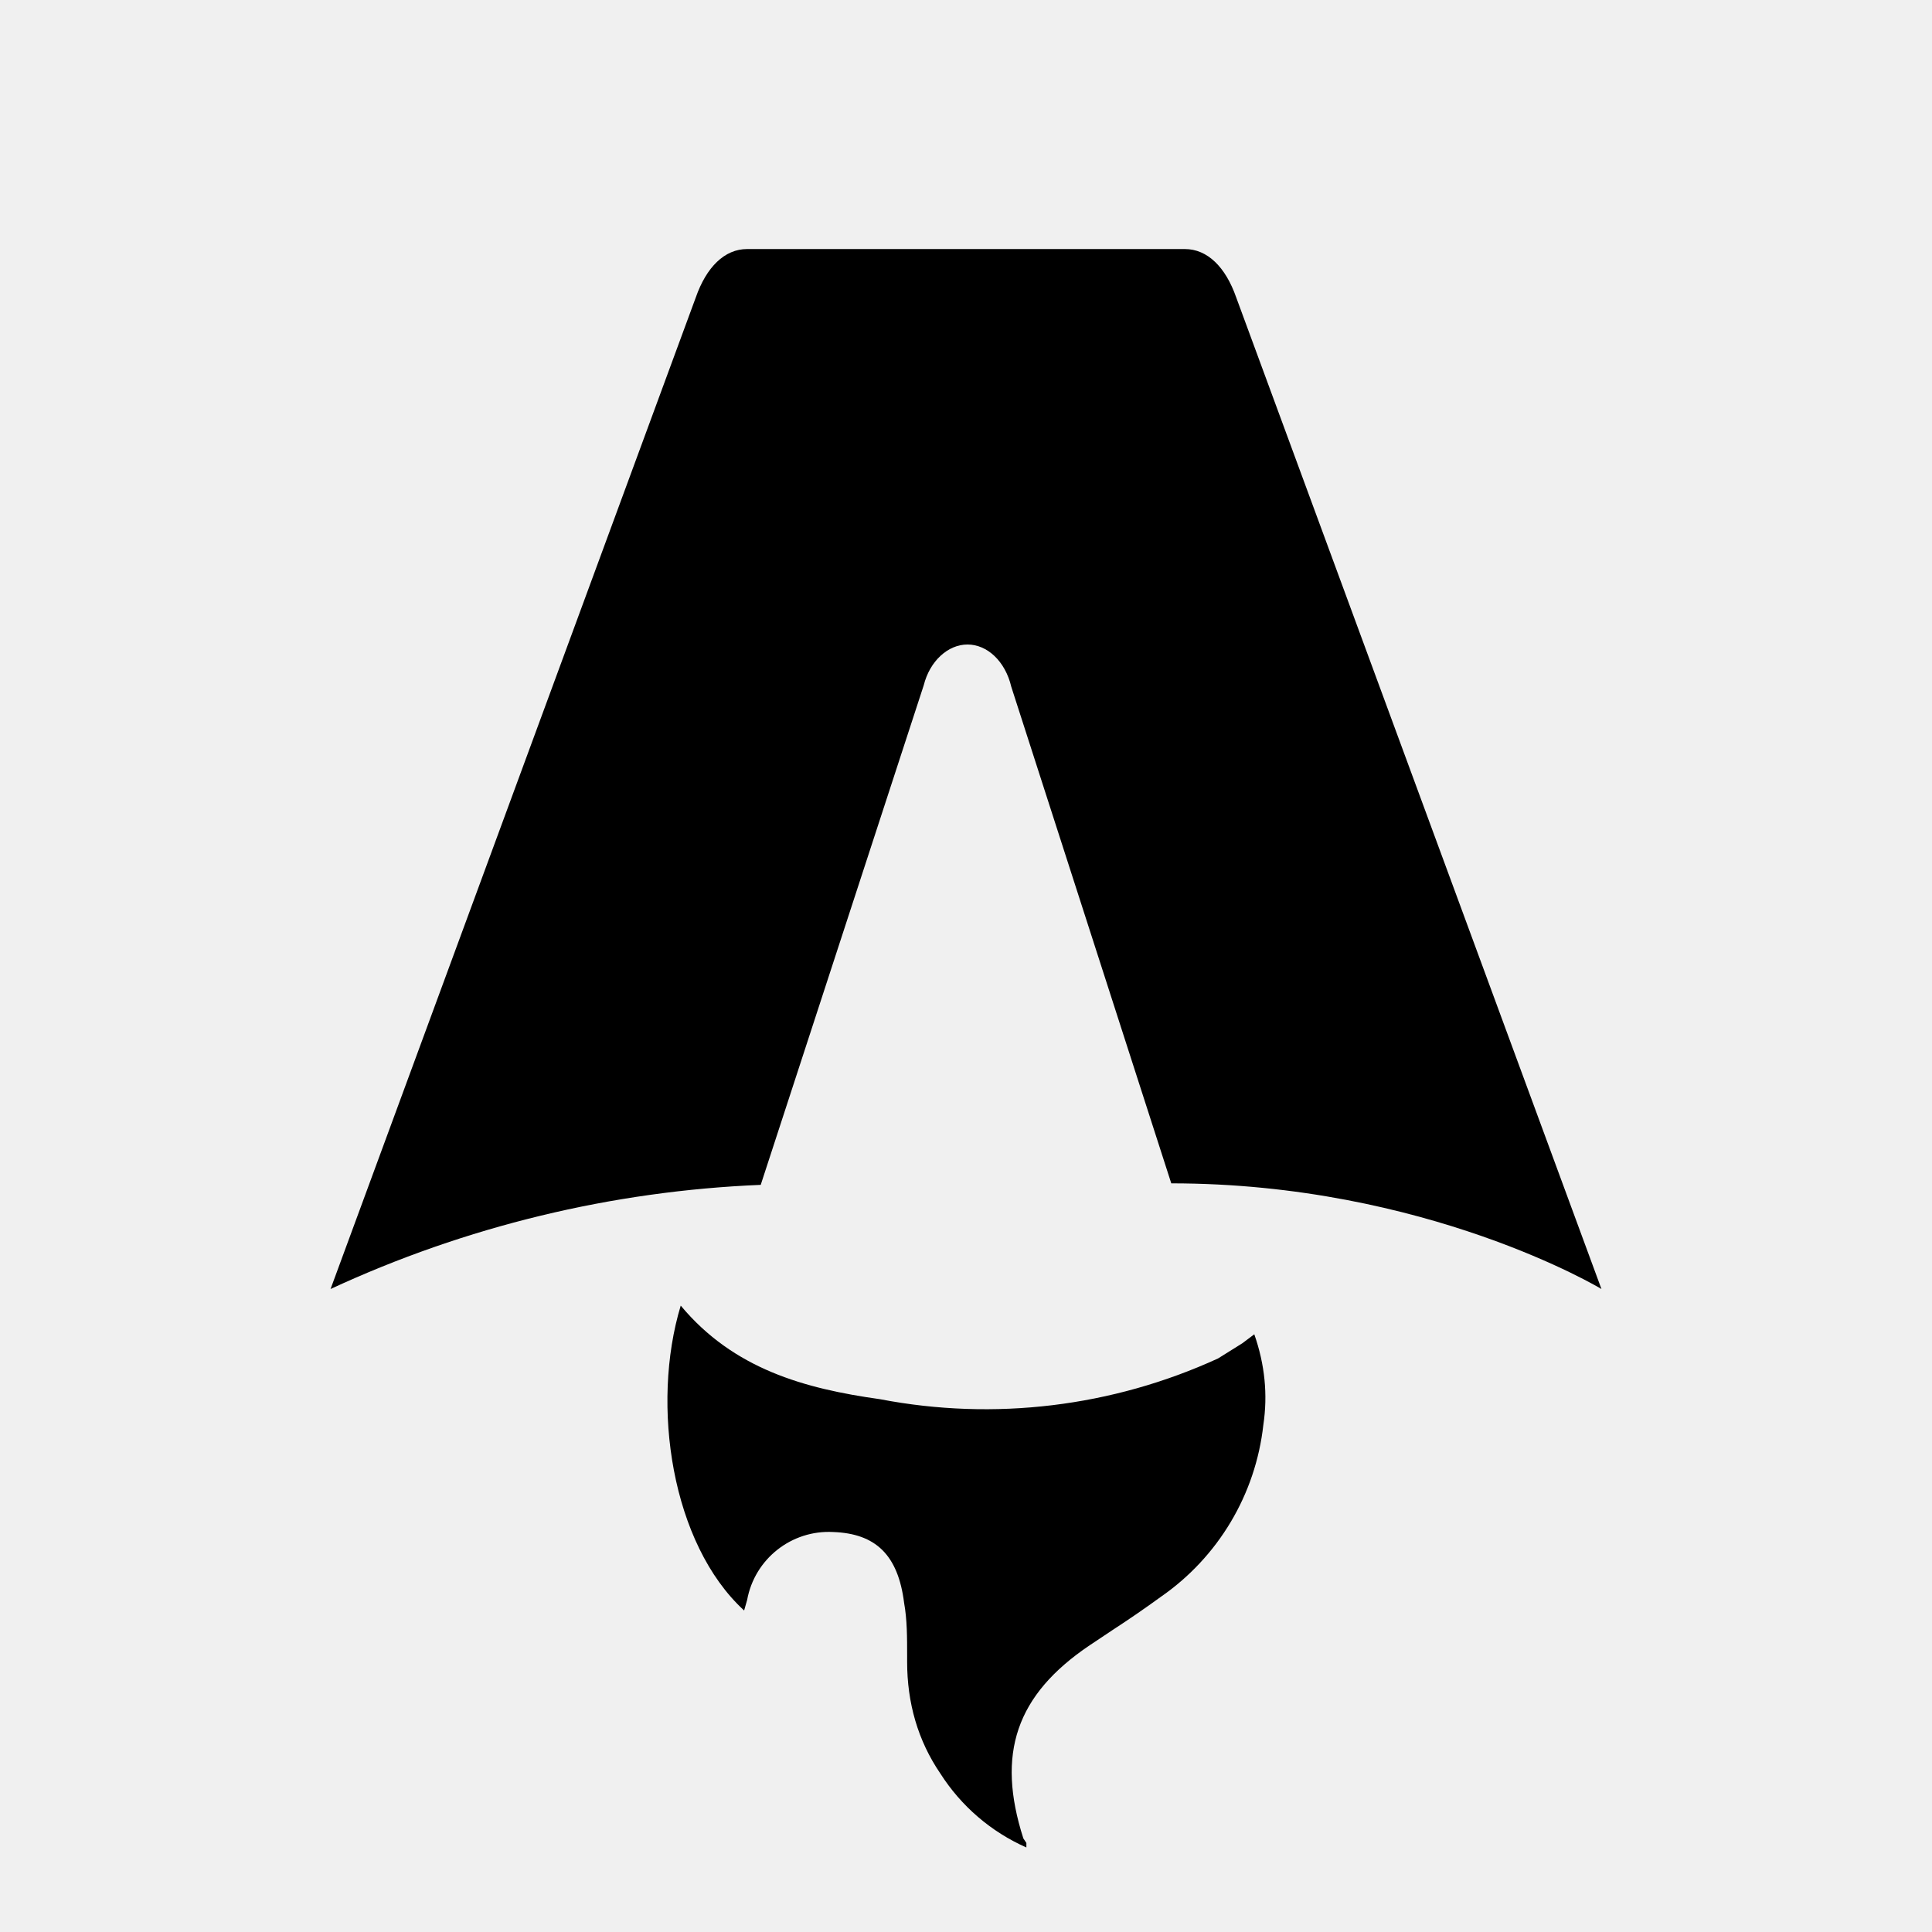
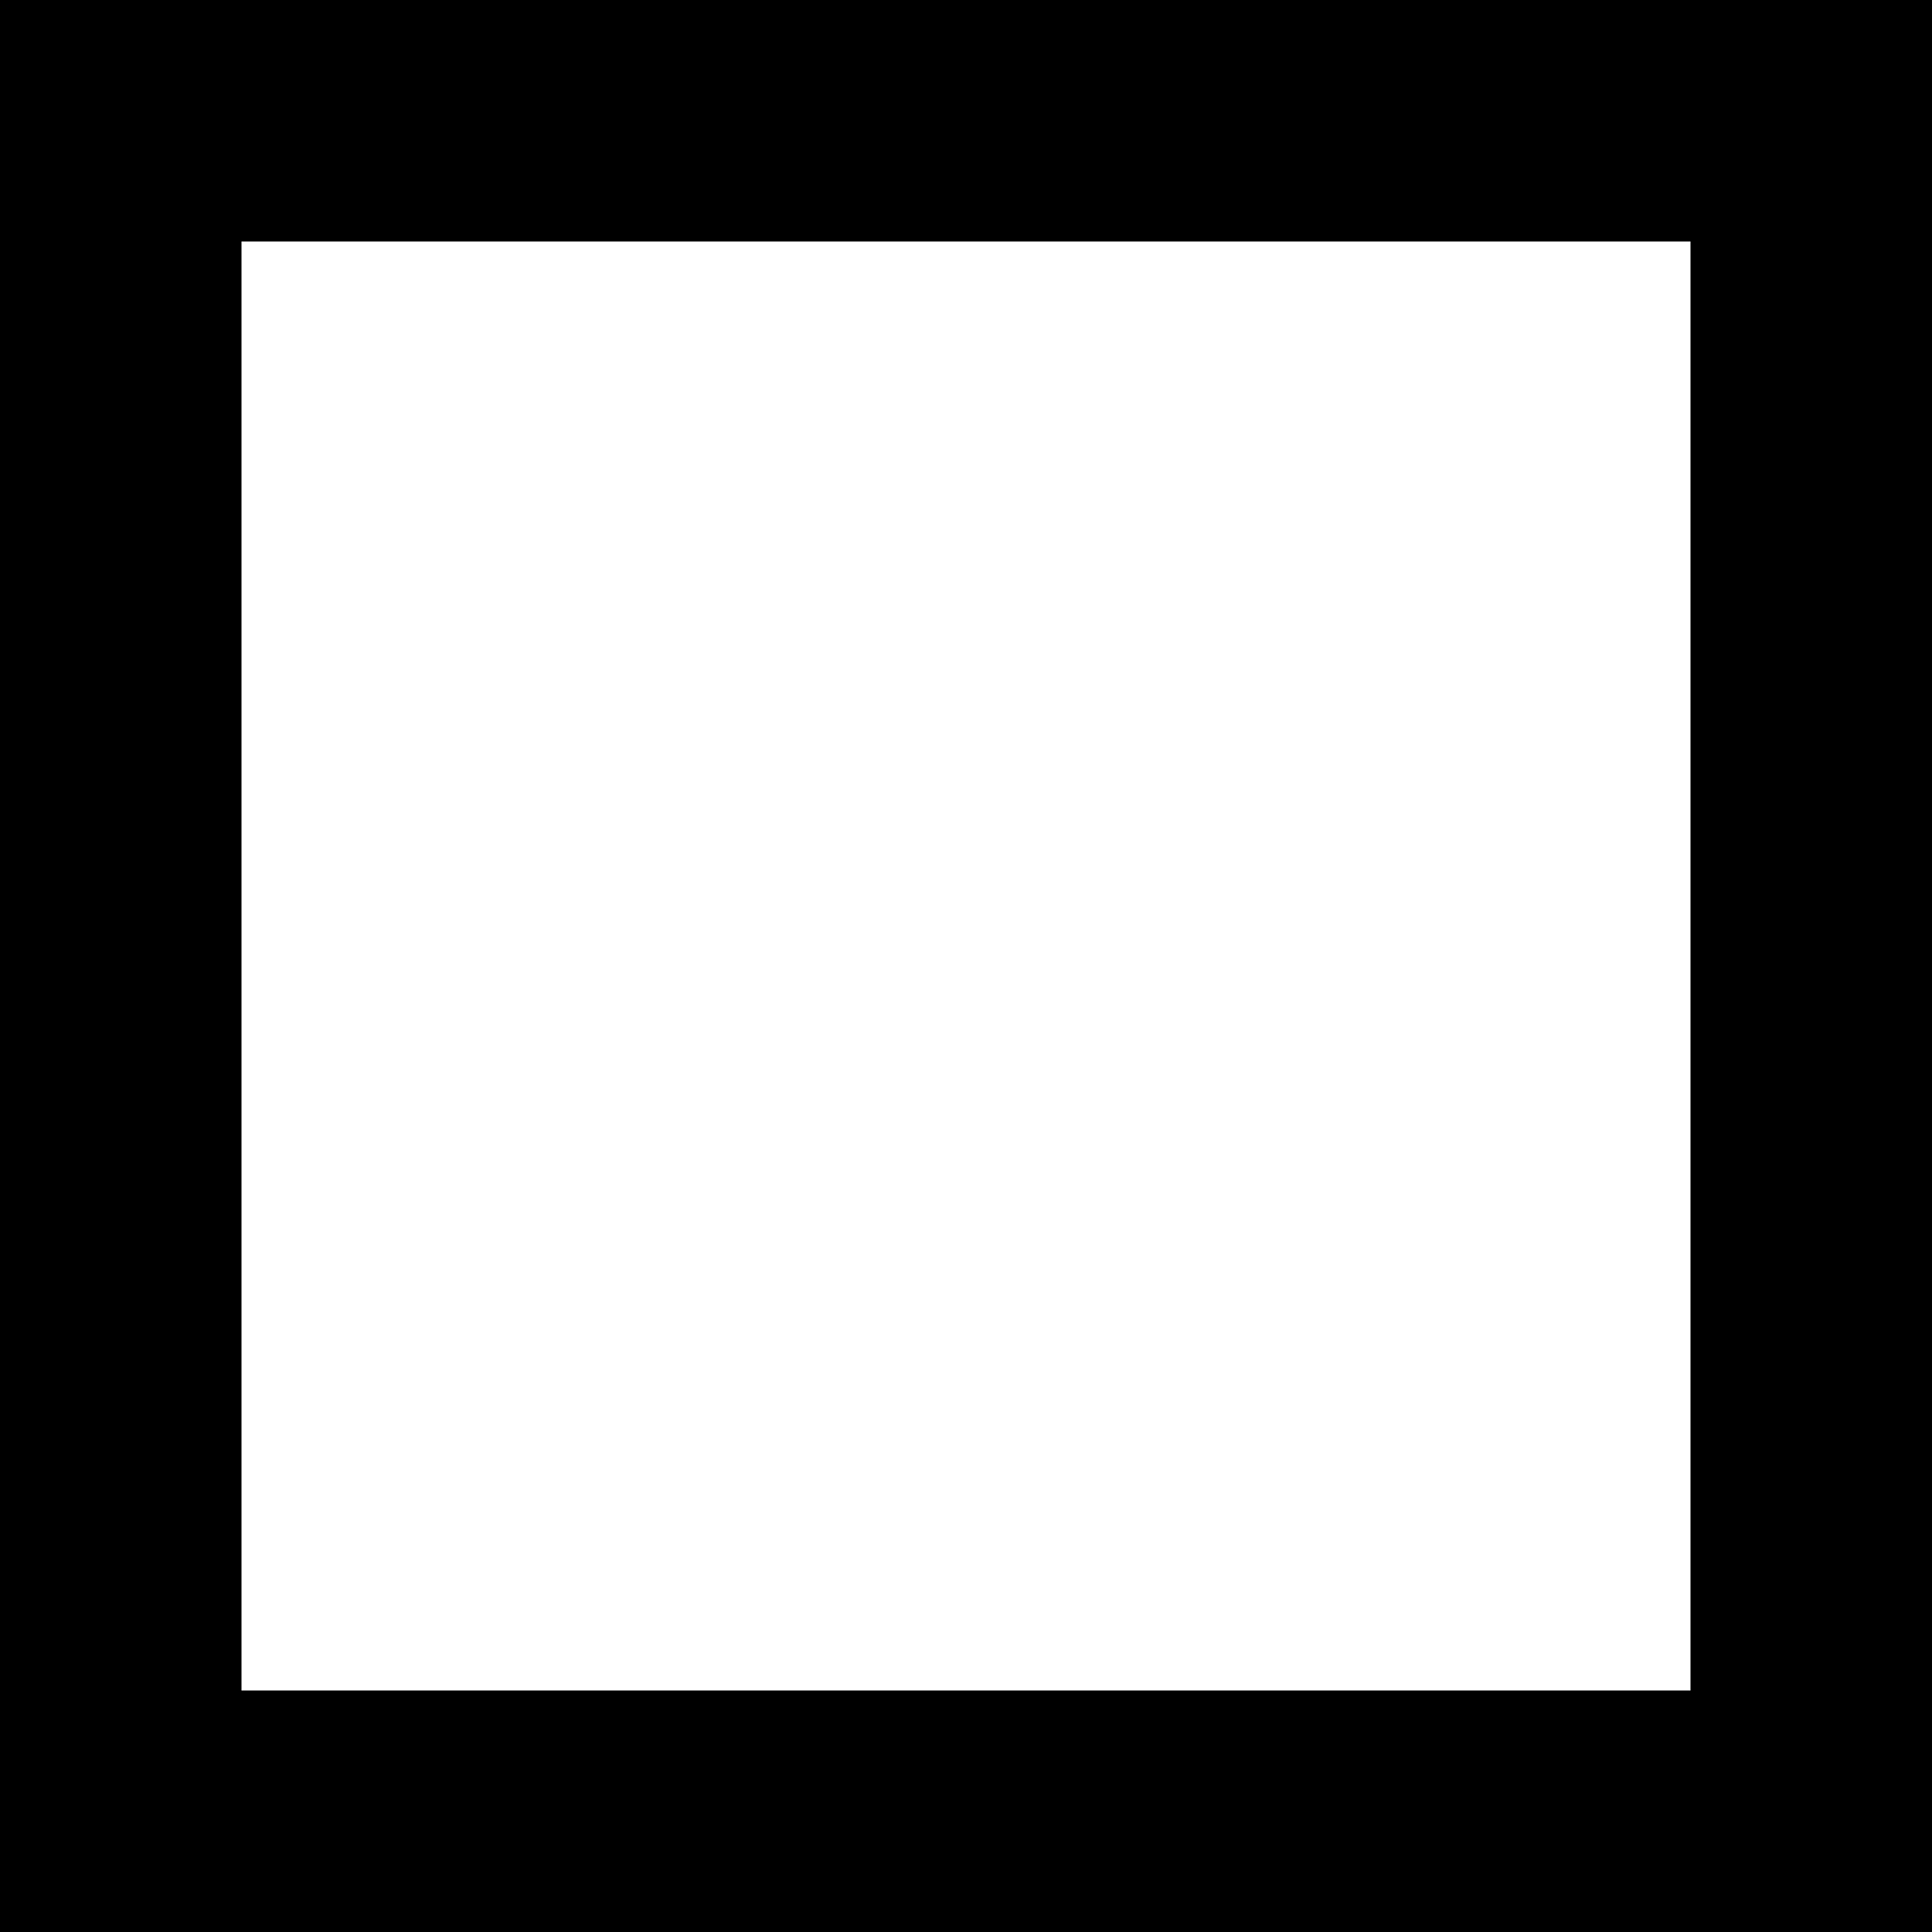
- <svg xmlns="http://www.w3.org/2000/svg" fill="none" viewBox="0 0 128 128">
-   <path d="M50.4 78.5a75.1 75.1 0 0 0-28.5 6.9l24.2-65.7c.7-2 1.9-3.2 3.4-3.2h29c1.5 0 2.7 1.2 3.4 3.2l24.2 65.7s-11.6-7-28.5-7L67 45.5c-.4-1.7-1.6-2.8-2.9-2.8-1.3 0-2.5 1.1-2.9 2.7L50.4 78.5Zm-1.1 28.2Zm-4.2-20.2c-2 6.6-.6 15.8 4.2 20.2a17.5 17.5 0 0 1 .2-.7 5.5 5.5 0 0 1 5.7-4.5c2.8.1 4.3 1.5 4.7 4.7.2 1.1.2 2.3.2 3.5v.4c0 2.7.7 5.2 2.2 7.4a13 13 0 0 0 5.7 4.9v-.3l-.2-.3c-1.8-5.6-.5-9.5 4.4-12.8l1.5-1a73 73 0 0 0 3.2-2.2 16 16 0 0 0 6.8-11.4c.3-2 .1-4-.6-6l-.8.6-1.6 1a37 37 0 0 1-22.4 2.7c-5-.7-9.7-2-13.2-6.2Z" />
-   <style>
-         path { fill: #000; }
-         @media (prefers-color-scheme: dark) {
-             path { fill: #FFF; }
-         }
-     </style>
+ <svg xmlns="http://www.w3.org/2000/svg" width="16" height="16" viewBox="0 0 16 16" fill="none">
+   <rect x="1" y="1" width="14" height="14" fill="white" stroke="black" style="fill:white;fill:white;fill-opacity:1;stroke:black;stroke:black;stroke-opacity:1;" stroke-width="2" />
</svg>
